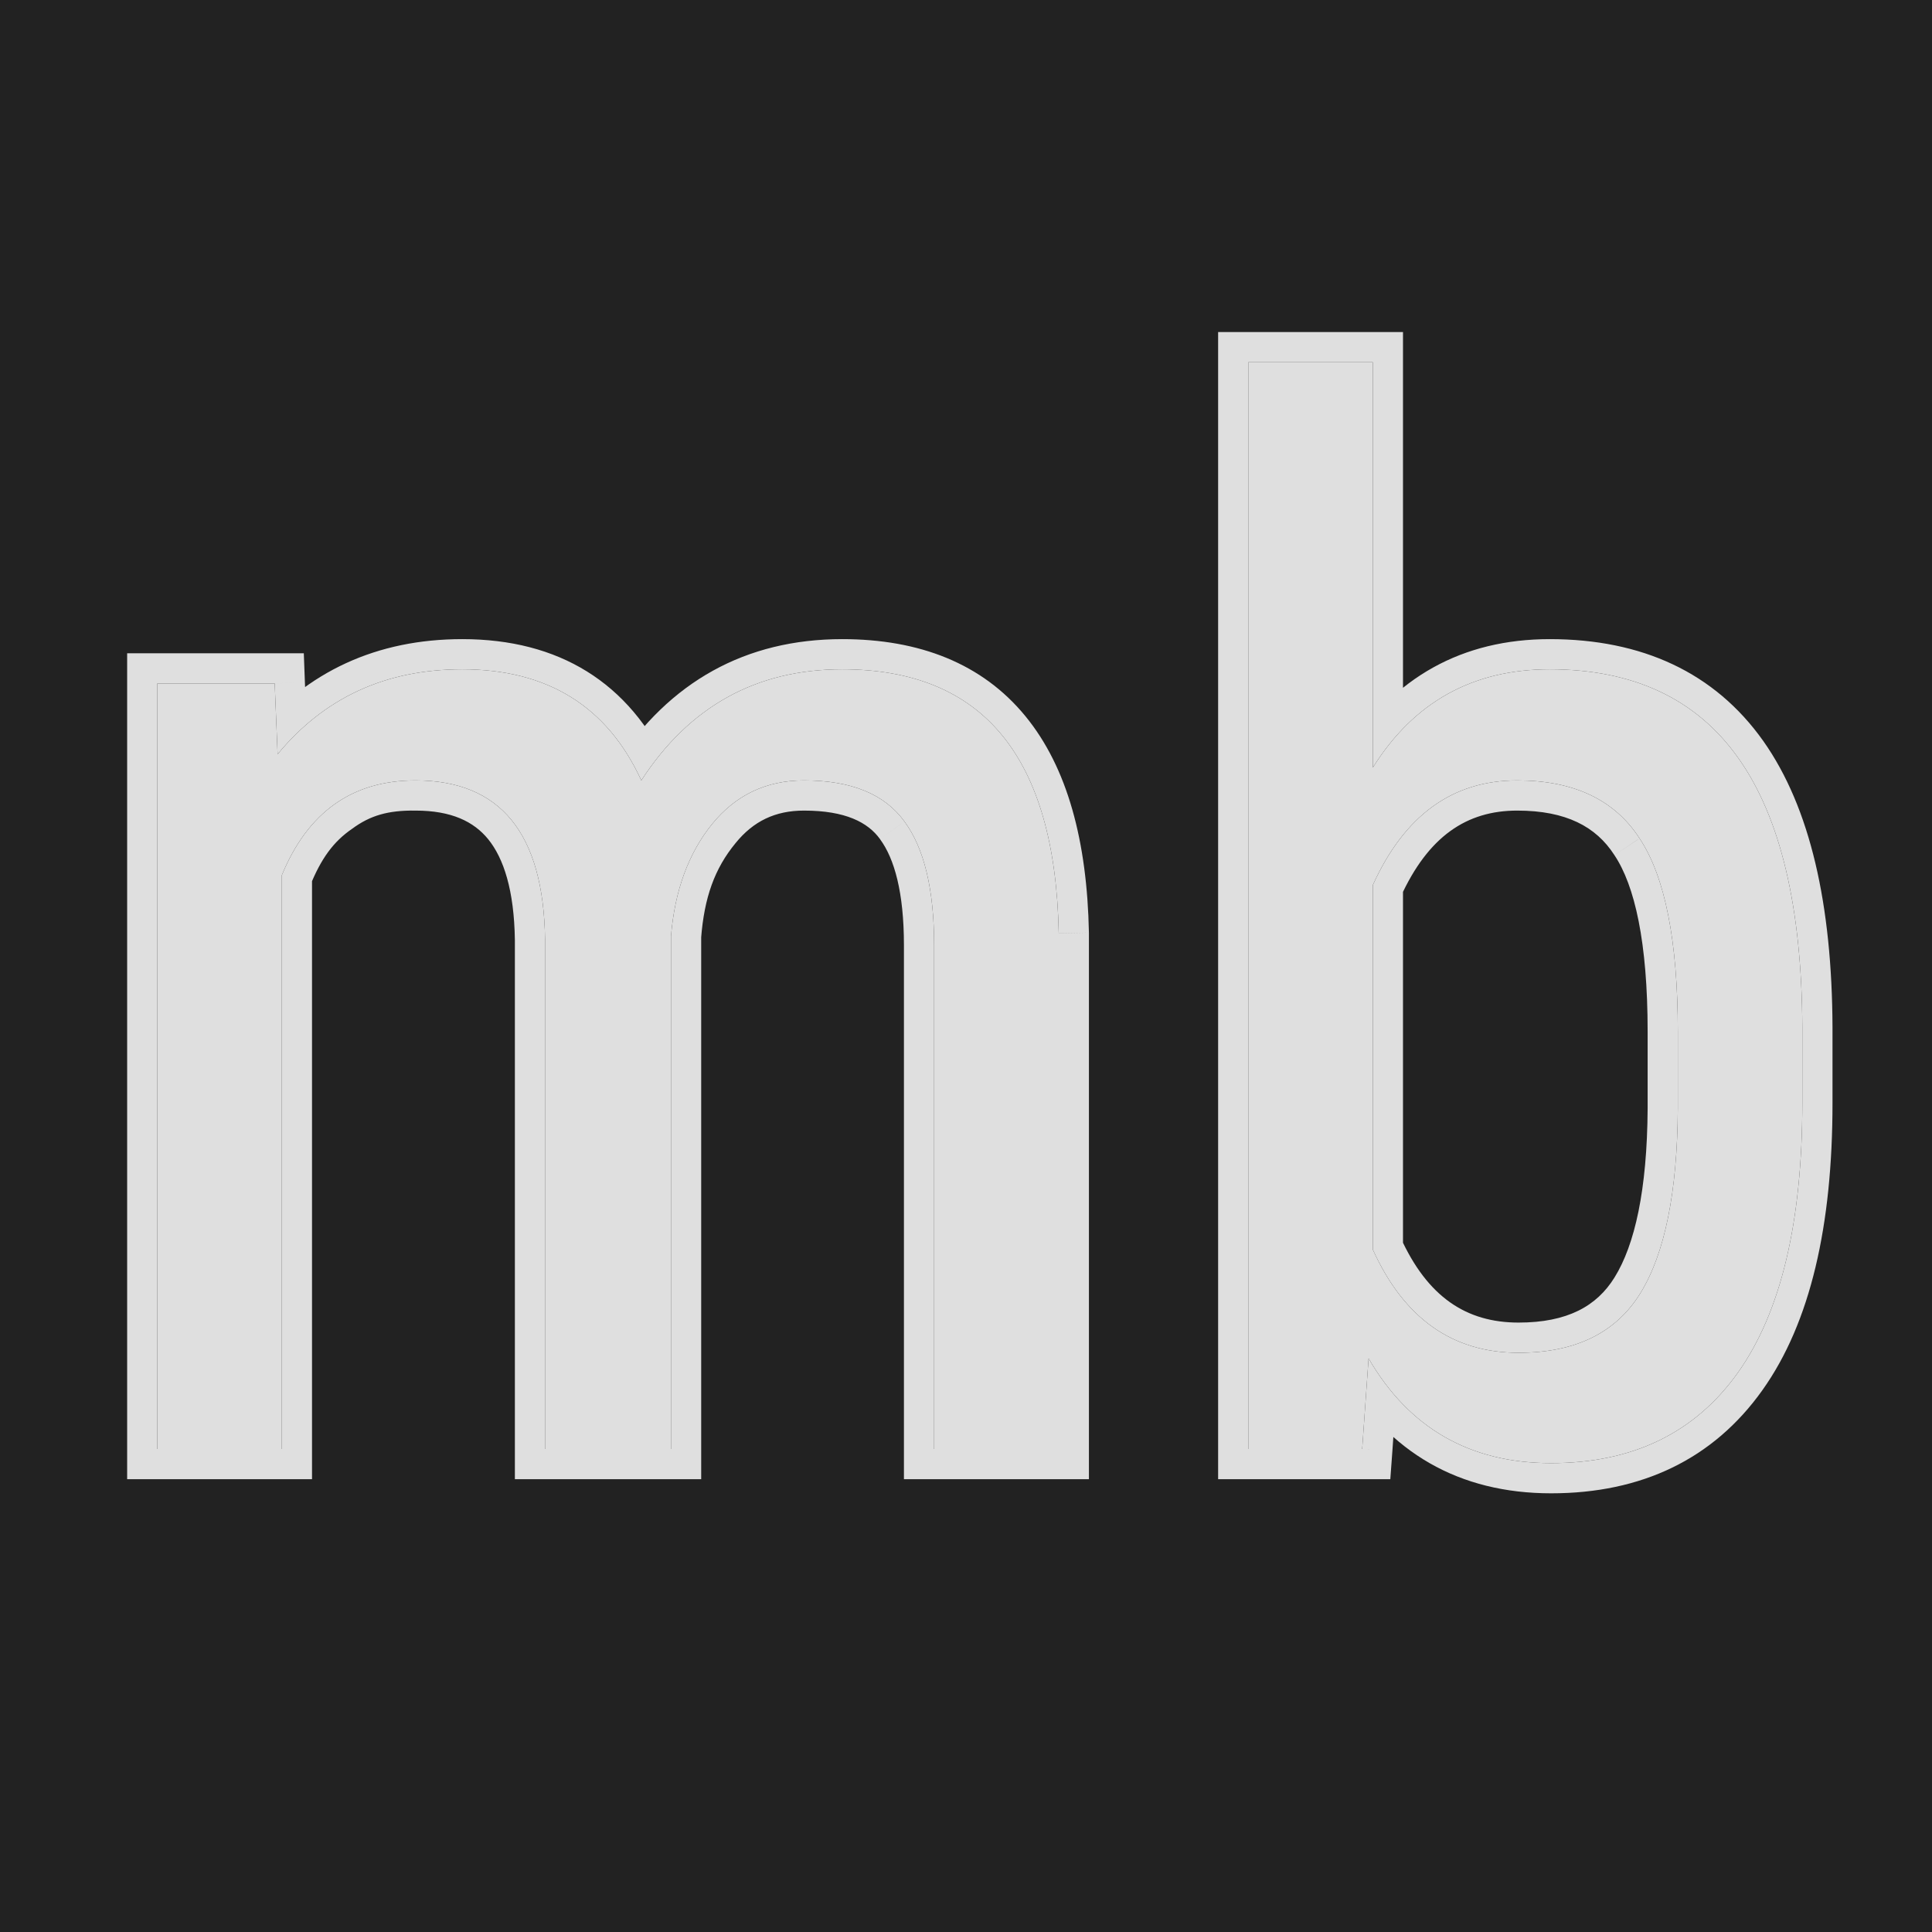
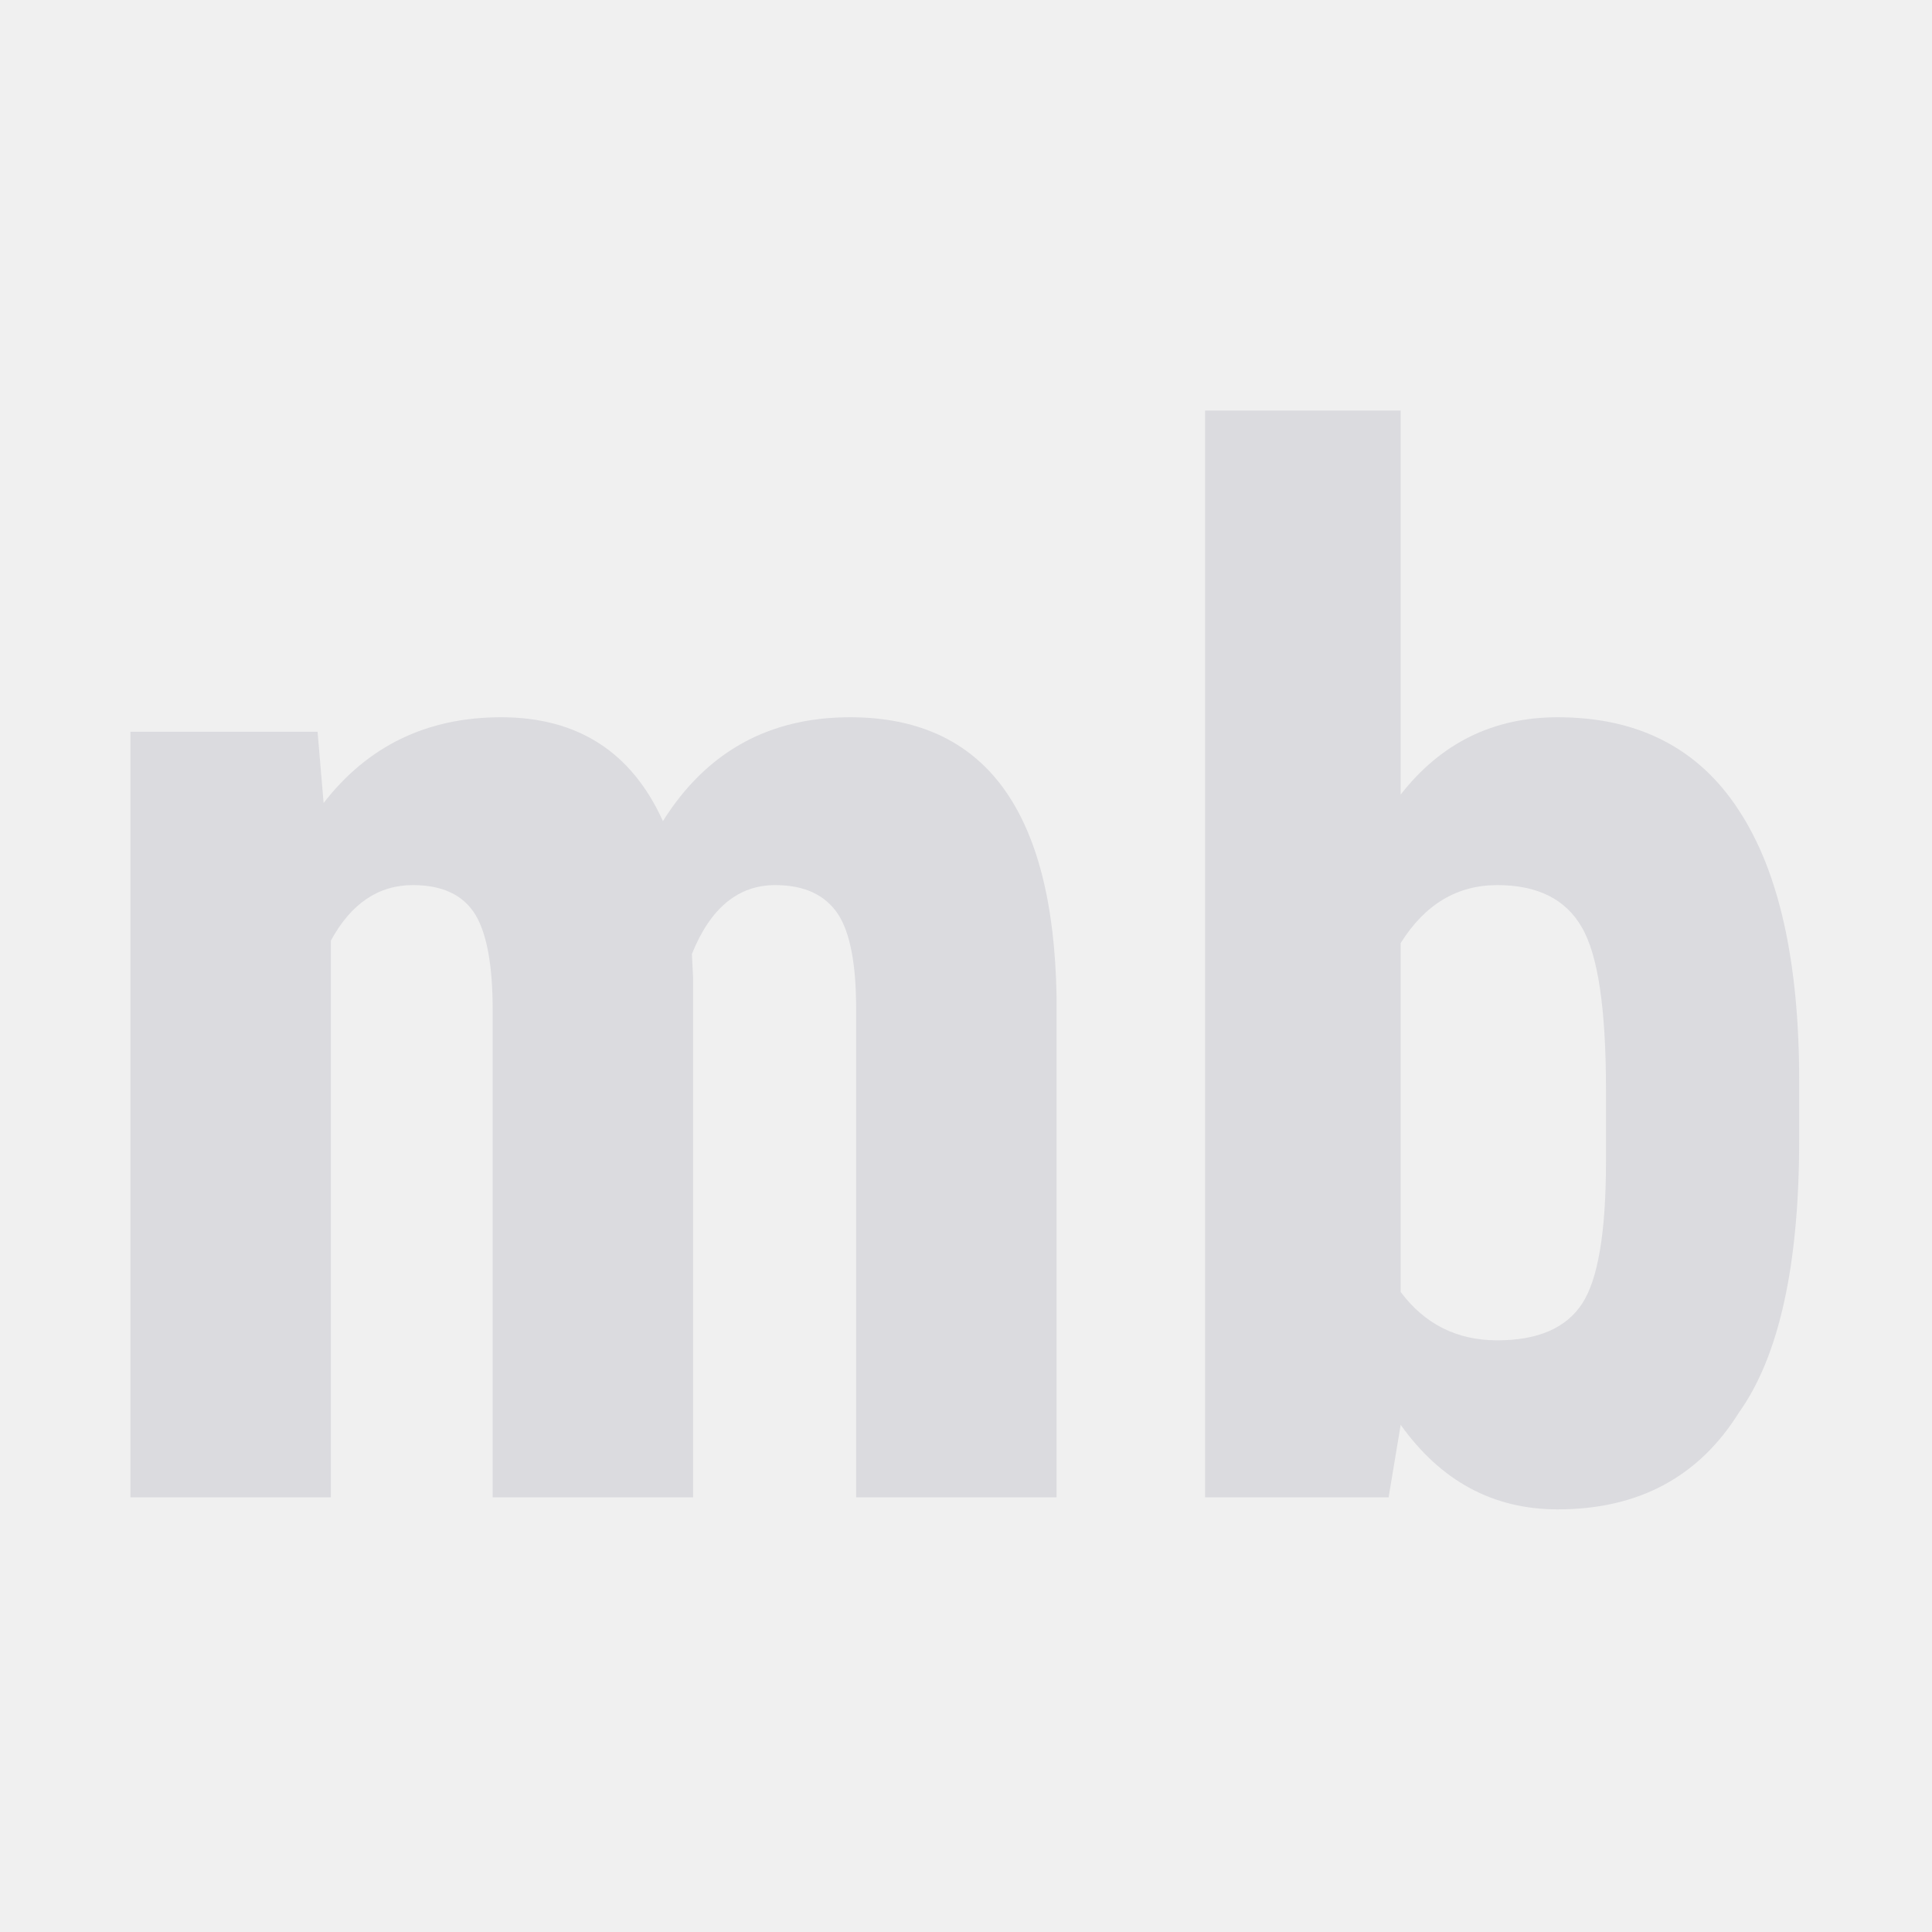
- <svg xmlns="http://www.w3.org/2000/svg" xmlns:xlink="http://www.w3.org/1999/xlink" width="16" height="16" viewBox="0 0 16 16" version="1.1">
-   <g id="Canvas" transform="translate(3960 944)">
-     <rect x="-3960" y="-944" width="16" height="16" fill="#E5E5E5" />
-     <g id="Group" style="mix-blend-mode:normal;">
-       <g id="Rectangle 4" style="mix-blend-mode:normal;">
-         <use xlink:href="#path0_fill" transform="translate(-3960 -944)" fill="#222222" style="mix-blend-mode:normal;" />
-       </g>
-       <g id="mb" style="mix-blend-mode:normal;">
-         <use xlink:href="#path1_fill" transform="translate(-3960 -944)" fill="#DFDFDF" style="mix-blend-mode:normal;" />
-         <mask id="mask0_outline_out">
-           <rect id="mask0_outline_inv" fill="white" x="1" y="2" width="15" height="11" transform="translate(-3960 -944)" />
-           <use xlink:href="#path1_fill" fill="black" transform="translate(-3960 -944)" />
-         </mask>
-         <g mask="url(#mask0_outline_out)">
-           <use xlink:href="#path2_stroke_2x" transform="translate(-3960 -944)" fill="#DFDFDF" style="mix-blend-mode:normal;" />
-         </g>
-       </g>
-     </g>
-   </g>
-   <defs>
-     <path id="path0_fill" d="M 0 0L 16 0L 16 16L 0 16L 0 0Z" />
-     <path id="path1_fill" d="M 2.275 5.66L 2.299 6.246C 2.686 5.777 3.195 5.543 3.828 5.543C 4.535 5.543 5.029 5.85 5.311 6.463C 5.709 5.85 6.264 5.543 6.975 5.543C 8.143 5.543 8.74 6.271 8.768 7.729L 8.768 12L 7.736 12L 7.736 7.828C 7.736 7.367 7.654 7.025 7.49 6.803C 7.326 6.576 7.049 6.463 6.658 6.463C 6.346 6.463 6.092 6.584 5.896 6.826C 5.701 7.068 5.588 7.377 5.557 7.752L 5.557 12L 4.514 12L 4.514 7.781C 4.502 6.902 4.145 6.463 3.441 6.463C 2.918 6.463 2.549 6.725 2.334 7.248L 2.334 12L 1.303 12L 1.303 5.66L 2.275 5.66ZM 14.926 9.135C 14.926 10.123 14.748 10.867 14.393 11.367C 14.037 11.867 13.521 12.117 12.846 12.117C 12.174 12.117 11.67 11.828 11.334 11.25L 11.281 12L 10.338 12L 10.338 3L 11.369 3L 11.369 6.357C 11.709 5.814 12.197 5.543 12.834 5.543C 13.529 5.543 14.051 5.789 14.398 6.281C 14.746 6.773 14.922 7.516 14.926 8.508L 14.926 9.135ZM 13.895 8.543C 13.895 7.793 13.789 7.26 13.578 6.943C 13.371 6.623 13.033 6.463 12.565 6.463C 12.029 6.463 11.631 6.752 11.369 7.33L 11.369 10.348C 11.627 10.918 12.029 11.203 12.576 11.203C 13.045 11.203 13.381 11.039 13.584 10.711C 13.787 10.383 13.891 9.873 13.895 9.182L 13.895 8.543Z" />
-     <path id="path2_stroke_2x" d="M 2.275 5.66L 2.525 5.65L 2.516 5.41L 2.275 5.41L 2.275 5.66ZM 2.299 6.246L 2.049 6.256L 2.075 6.91L 2.492 6.405L 2.299 6.246ZM 5.311 6.463L 5.083 6.567L 5.273 6.98L 5.52 6.599L 5.311 6.463ZM 8.768 7.729L 9.018 7.729L 9.018 7.724L 8.768 7.729ZM 8.768 12L 8.768 12.25L 9.018 12.25L 9.018 12L 8.768 12ZM 7.736 12L 7.486 12L 7.486 12.25L 7.736 12.25L 7.736 12ZM 7.49 6.803L 7.288 6.949L 7.289 6.951L 7.49 6.803ZM 5.557 7.752L 5.308 7.731L 5.307 7.742L 5.307 7.752L 5.557 7.752ZM 5.557 12L 5.557 12.25L 5.807 12.25L 5.807 12L 5.557 12ZM 4.514 12L 4.264 12L 4.264 12.25L 4.514 12.25L 4.514 12ZM 4.514 7.781L 4.764 7.781L 4.764 7.778L 4.514 7.781ZM 2.334 7.248L 2.103 7.153L 2.084 7.199L 2.084 7.248L 2.334 7.248ZM 2.334 12L 2.334 12.25L 2.584 12.25L 2.584 12L 2.334 12ZM 1.303 12L 1.053 12L 1.053 12.25L 1.303 12.25L 1.303 12ZM 1.303 5.66L 1.303 5.41L 1.053 5.41L 1.053 5.66L 1.303 5.66ZM 2.026 5.67L 2.049 6.256L 2.549 6.236L 2.525 5.65L 2.026 5.67ZM 2.492 6.405C 2.829 5.997 3.266 5.793 3.828 5.793L 3.828 5.293C 3.124 5.293 2.542 5.558 2.106 6.087L 2.492 6.405ZM 3.828 5.793C 4.443 5.793 4.845 6.048 5.083 6.567L 5.538 6.359C 5.213 5.651 4.627 5.293 3.828 5.293L 3.828 5.793ZM 5.52 6.599C 5.874 6.054 6.351 5.793 6.975 5.793L 6.975 5.293C 6.176 5.293 5.544 5.645 5.101 6.327L 5.52 6.599ZM 6.975 5.793C 7.503 5.793 7.865 5.955 8.106 6.248C 8.354 6.551 8.504 7.032 8.518 7.733L 9.018 7.724C 9.003 6.968 8.841 6.357 8.492 5.931C 8.135 5.495 7.614 5.293 6.975 5.293L 6.975 5.793ZM 8.518 7.729L 8.518 12L 9.018 12L 9.018 7.729L 8.518 7.729ZM 8.768 11.75L 7.736 11.75L 7.736 12.25L 8.768 12.25L 8.768 11.75ZM 7.986 12L 7.986 7.828L 7.486 7.828L 7.486 12L 7.986 12ZM 7.986 7.828C 7.986 7.346 7.902 6.94 7.691 6.654L 7.289 6.951C 7.406 7.11 7.486 7.388 7.486 7.828L 7.986 7.828ZM 7.693 6.656C 7.465 6.341 7.095 6.213 6.658 6.213L 6.658 6.713C 7.003 6.713 7.188 6.811 7.288 6.949L 7.693 6.656ZM 6.658 6.213C 6.27 6.213 5.945 6.368 5.702 6.669L 6.091 6.983C 6.239 6.8 6.421 6.713 6.658 6.713L 6.658 6.213ZM 5.702 6.669C 5.484 6.945 5.344 7.323 5.308 7.731L 5.806 7.773C 5.832 7.431 5.919 7.192 6.091 6.983L 5.702 6.669ZM 5.307 7.752L 5.307 12L 5.807 12L 5.807 7.752L 5.307 7.752ZM 5.557 11.75L 4.514 11.75L 4.514 12.25L 5.557 12.25L 5.557 11.75ZM 4.764 12L 4.764 7.781L 4.264 7.781L 4.264 12L 4.764 12ZM 4.764 7.778C 4.757 7.311 4.66 6.916 4.431 6.635C 4.193 6.343 3.848 6.213 3.441 6.213L 3.441 6.713C 3.738 6.713 3.923 6.803 4.043 6.95C 4.171 7.108 4.258 7.372 4.264 7.785L 4.764 7.778ZM 3.441 6.213C 3.144 6.215 2.848 6.303 2.627 6.455C 2.413 6.611 2.224 6.863 2.103 7.153L 2.565 7.343C 2.659 7.109 2.762 6.969 2.917 6.863C 3.066 6.753 3.215 6.71 3.441 6.713L 3.441 6.213ZM 2.084 7.248L 2.084 12L 2.584 12L 2.584 7.248L 2.084 7.248ZM 2.334 11.75L 1.303 11.75L 1.303 12.25L 2.334 12.25L 2.334 11.75ZM 1.553 12L 1.553 5.66L 1.053 5.66L 1.053 12L 1.553 12ZM 1.303 5.91L 2.275 5.91L 2.275 5.41L 1.303 5.41L 1.303 5.91ZM 14.393 11.367L 14.189 11.222L 14.189 11.222L 14.393 11.367ZM 11.334 11.25L 11.55 11.124L 11.142 10.421L 11.085 11.232L 11.334 11.25ZM 11.281 12L 11.281 12.25L 11.514 12.25L 11.531 12.018L 11.281 12ZM 10.338 12L 10.088 12L 10.088 12.25L 10.338 12.25L 10.338 12ZM 10.338 3L 10.338 2.75L 10.088 2.75L 10.088 3L 10.338 3ZM 11.369 3L 11.619 3L 11.619 2.75L 11.369 2.75L 11.369 3ZM 11.369 6.357L 11.119 6.357L 11.119 7.228L 11.581 6.49L 11.369 6.357ZM 14.926 8.508L 15.176 8.508L 15.176 8.507L 14.926 8.508ZM 13.578 6.943L 13.368 7.079L 13.37 7.082L 13.578 6.943ZM 11.369 7.33L 11.141 7.227L 11.119 7.276L 11.119 7.33L 11.369 7.33ZM 11.369 10.348L 11.119 10.348L 11.119 10.402L 11.141 10.451L 11.369 10.348ZM 13.895 9.182L 14.145 9.183L 14.145 9.182L 13.895 9.182ZM 14.676 9.135C 14.676 10.1 14.501 10.783 14.189 11.222L 14.596 11.512C 14.995 10.951 15.176 10.146 15.176 9.135L 14.676 9.135ZM 14.189 11.222C 13.886 11.649 13.45 11.867 12.846 11.867L 12.846 12.367C 13.593 12.367 14.189 12.085 14.596 11.512L 14.189 11.222ZM 12.846 11.867C 12.262 11.867 11.841 11.625 11.55 11.124L 11.118 11.376C 11.499 12.031 12.085 12.367 12.846 12.367L 12.846 11.867ZM 11.085 11.232L 11.032 11.982L 11.531 12.018L 11.583 11.268L 11.085 11.232ZM 11.281 11.75L 10.338 11.75L 10.338 12.25L 11.281 12.25L 11.281 11.75ZM 10.588 12L 10.588 3L 10.088 3L 10.088 12L 10.588 12ZM 10.338 3.25L 11.369 3.25L 11.369 2.75L 10.338 2.75L 10.338 3.25ZM 11.119 3L 11.119 6.357L 11.619 6.357L 11.619 3L 11.119 3ZM 11.581 6.49C 11.876 6.02 12.284 5.793 12.834 5.793L 12.834 5.293C 12.111 5.293 11.542 5.609 11.157 6.225L 11.581 6.49ZM 12.834 5.793C 13.463 5.793 13.901 6.011 14.194 6.425L 14.603 6.137C 14.2 5.568 13.596 5.293 12.834 5.293L 12.834 5.793ZM 14.194 6.425C 14.499 6.856 14.672 7.538 14.676 8.509L 15.176 8.507C 15.172 7.493 14.993 6.69 14.603 6.137L 14.194 6.425ZM 14.676 8.508L 14.676 9.135L 15.176 9.135L 15.176 8.508L 14.676 8.508ZM 14.145 8.543C 14.145 7.784 14.04 7.186 13.786 6.805L 13.37 7.082C 13.538 7.333 13.645 7.802 13.645 8.543L 14.145 8.543ZM 13.788 6.808C 13.524 6.399 13.096 6.213 12.565 6.213L 12.565 6.713C 12.971 6.713 13.218 6.847 13.368 7.079L 13.788 6.808ZM 12.565 6.213C 11.91 6.213 11.434 6.58 11.141 7.227L 11.597 7.433C 11.828 6.924 12.148 6.713 12.565 6.713L 12.565 6.213ZM 11.119 7.33L 11.119 10.348L 11.619 10.348L 11.619 7.33L 11.119 7.33ZM 11.141 10.451C 11.432 11.094 11.914 11.453 12.576 11.453L 12.576 10.953C 12.144 10.953 11.822 10.742 11.597 10.245L 11.141 10.451ZM 12.576 11.453C 13.11 11.453 13.538 11.261 13.797 10.842L 13.371 10.579C 13.224 10.817 12.98 10.953 12.576 10.953L 12.576 11.453ZM 13.797 10.842C 14.036 10.455 14.14 9.889 14.145 9.183L 13.645 9.18C 13.641 9.857 13.538 10.31 13.371 10.579L 13.797 10.842ZM 14.145 9.182L 14.145 8.543L 13.645 8.543L 13.645 9.182L 14.145 9.182Z" />
-   </defs>
+ <svg viewBox="0 0 16 16">
+   <path style="fill:#dbdbdf;" d="M 2.63,6.06 L 2.68,6.65 Q 3.23,5.94 4.15,5.94 Q 5.1,5.94 5.49,6.8 Q 6.03,5.94 7.04,5.94 Q 8.71,5.94 8.75,8.25 V 12.4 H 7.09 V 8.35 Q 7.09,7.8 6.94,7.57 Q 6.78,7.33 6.42,7.33 Q 5.96,7.33 5.73,7.9 L 5.74,8.1 V 12.4 H 4.08 V 8.36 Q 4.08,7.82 3.94,7.58 Q 3.79,7.33 3.42,7.33 Q 2.99,7.33 2.74,7.79 V 12.4 H 1.08 V 6.06 Z" />
+   <path style="fill:#dbdbdf;" d="M 14.9,9.44 Q 14.9,11 14.4,11.7 Q 13.9,12.5 12.9,12.5 Q 12.1,12.5 11.6,11.8 L 11.5,12.4 H 9.98 V 3.4 H 11.6 V 6.58 Q 12.1,5.94 12.9,5.94 Q 13.9,5.94 14.4,6.71 Q 14.9,7.47 14.9,8.95 Z M 13.3,9.02 Q 13.3,8.02 13.1,7.68 Q 12.9,7.33 12.4,7.33 Q 11.9,7.33 11.6,7.81 V 10.7 Q 11.9,11.1 12.4,11.1 Q 12.9,11.1 13.1,10.8 Q 13.3,10.5 13.3,9.62 Z" />
</svg>
